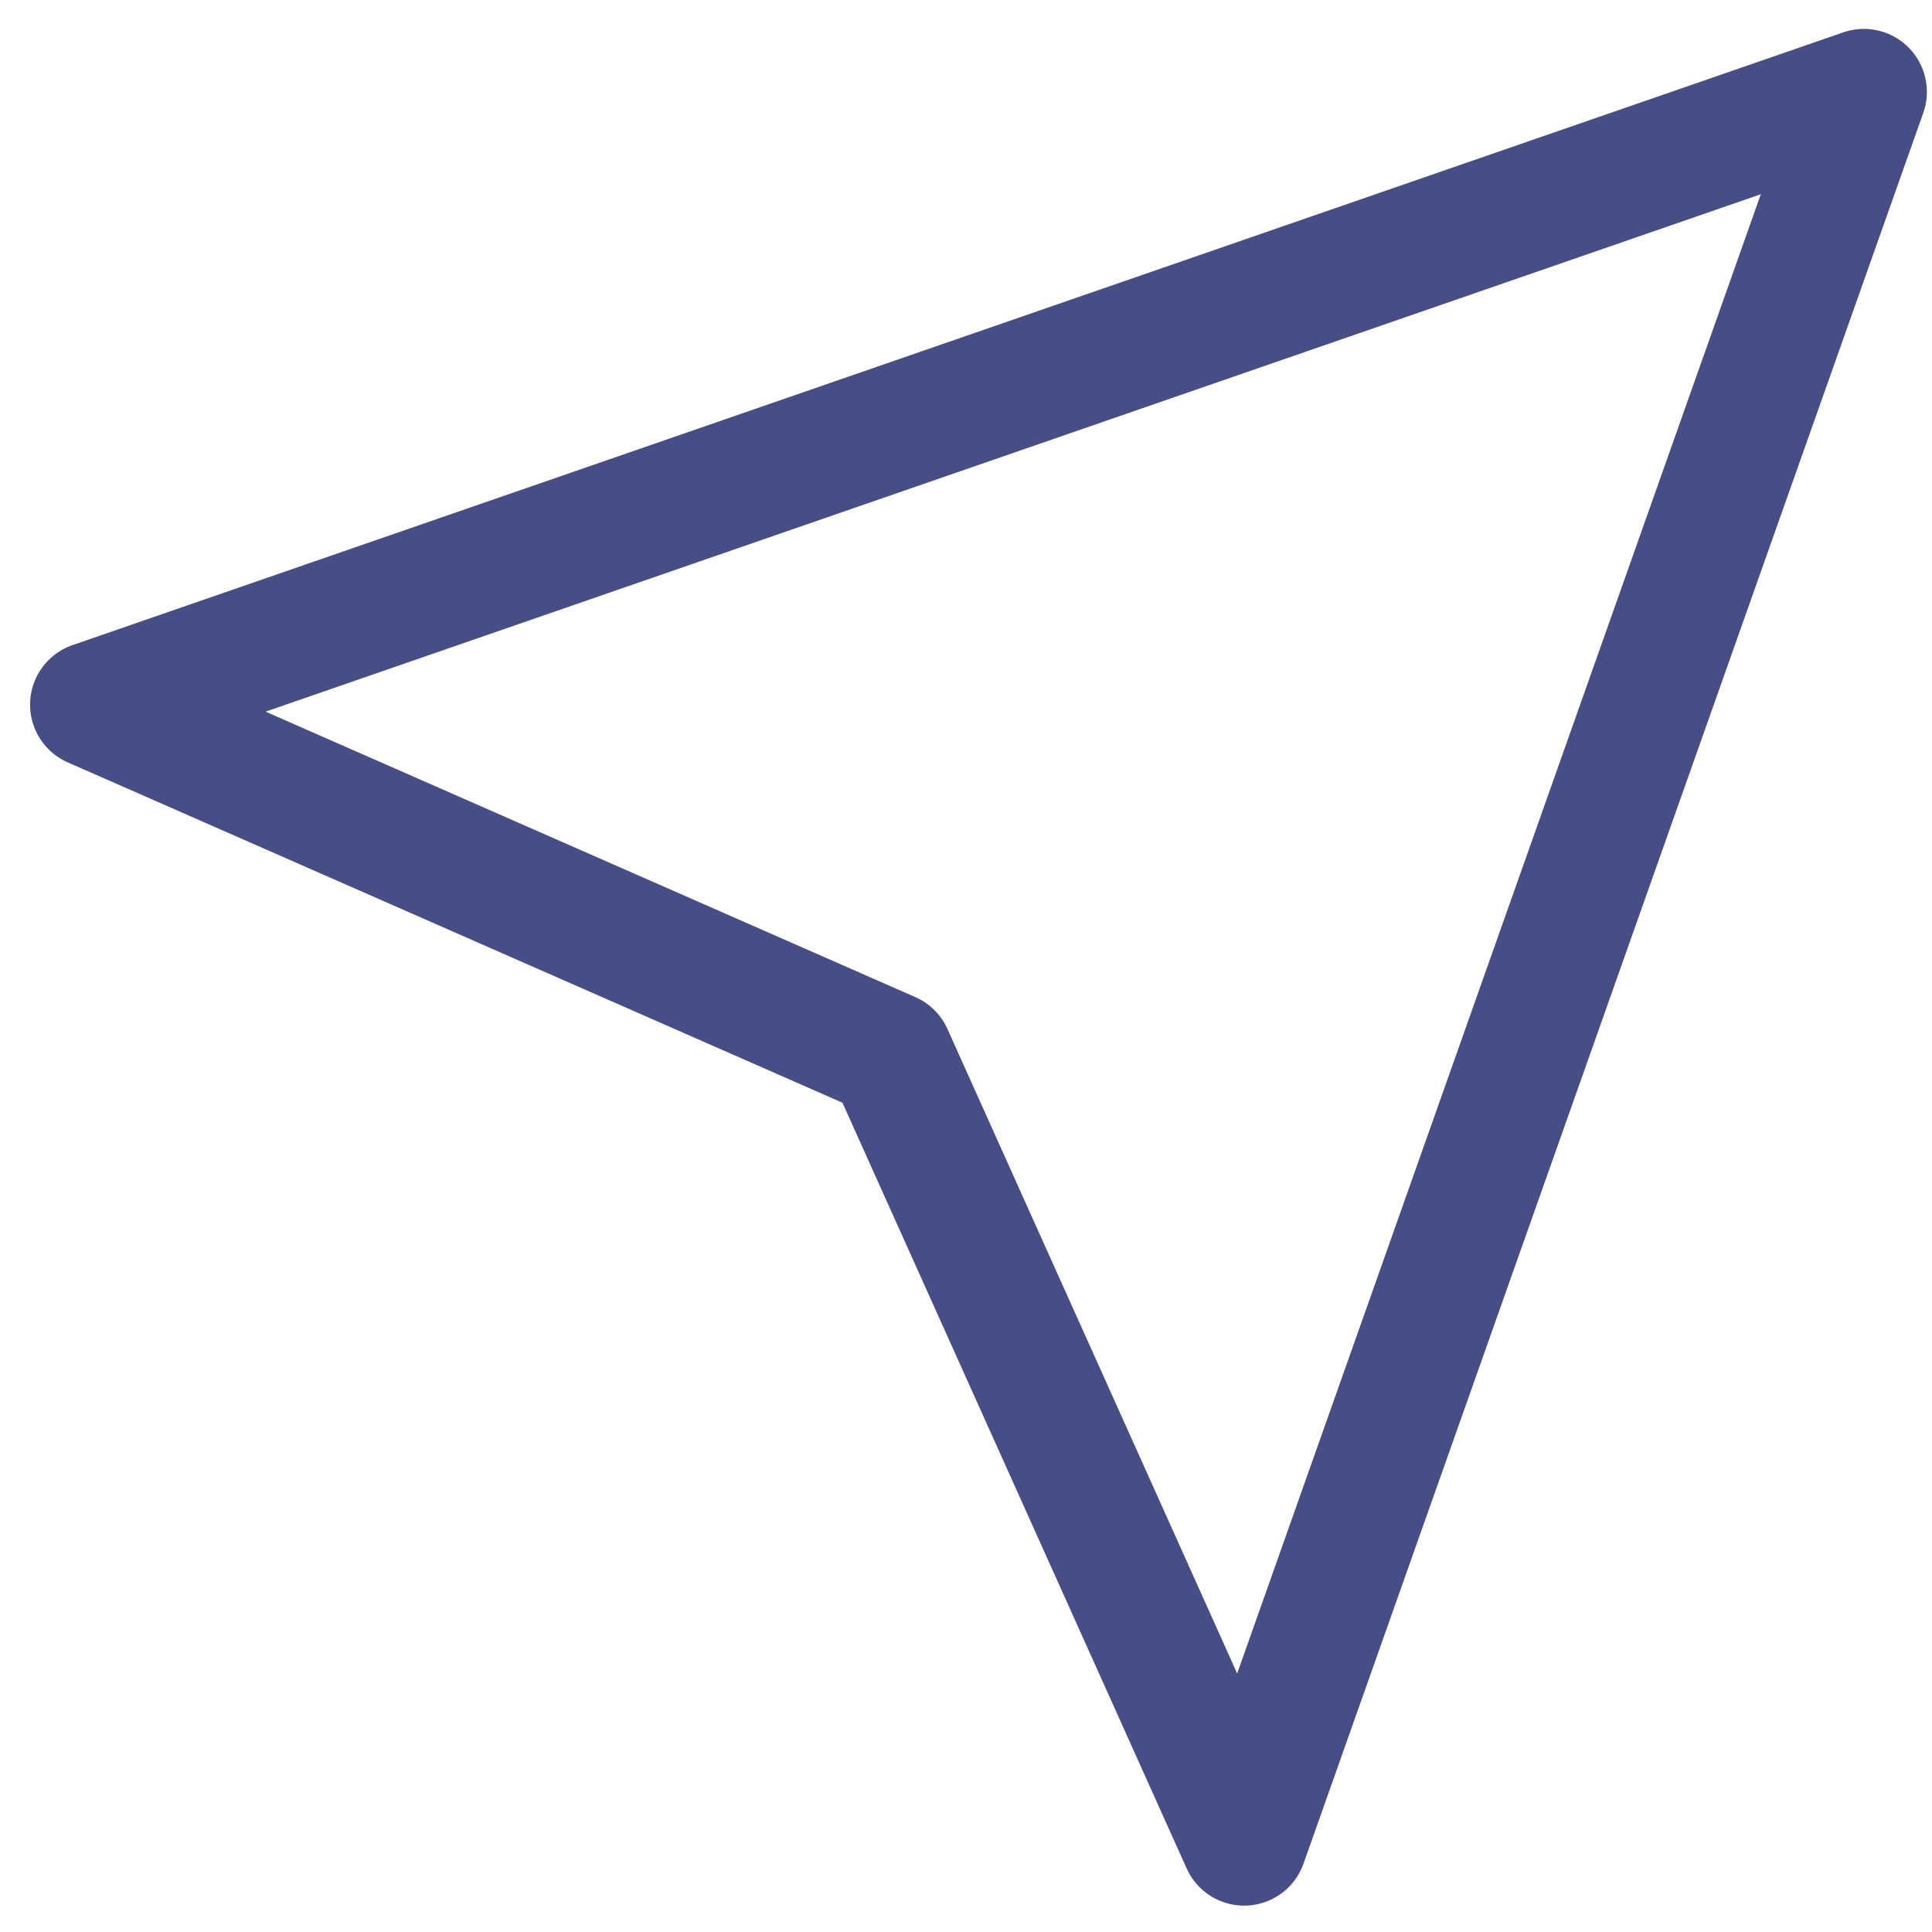
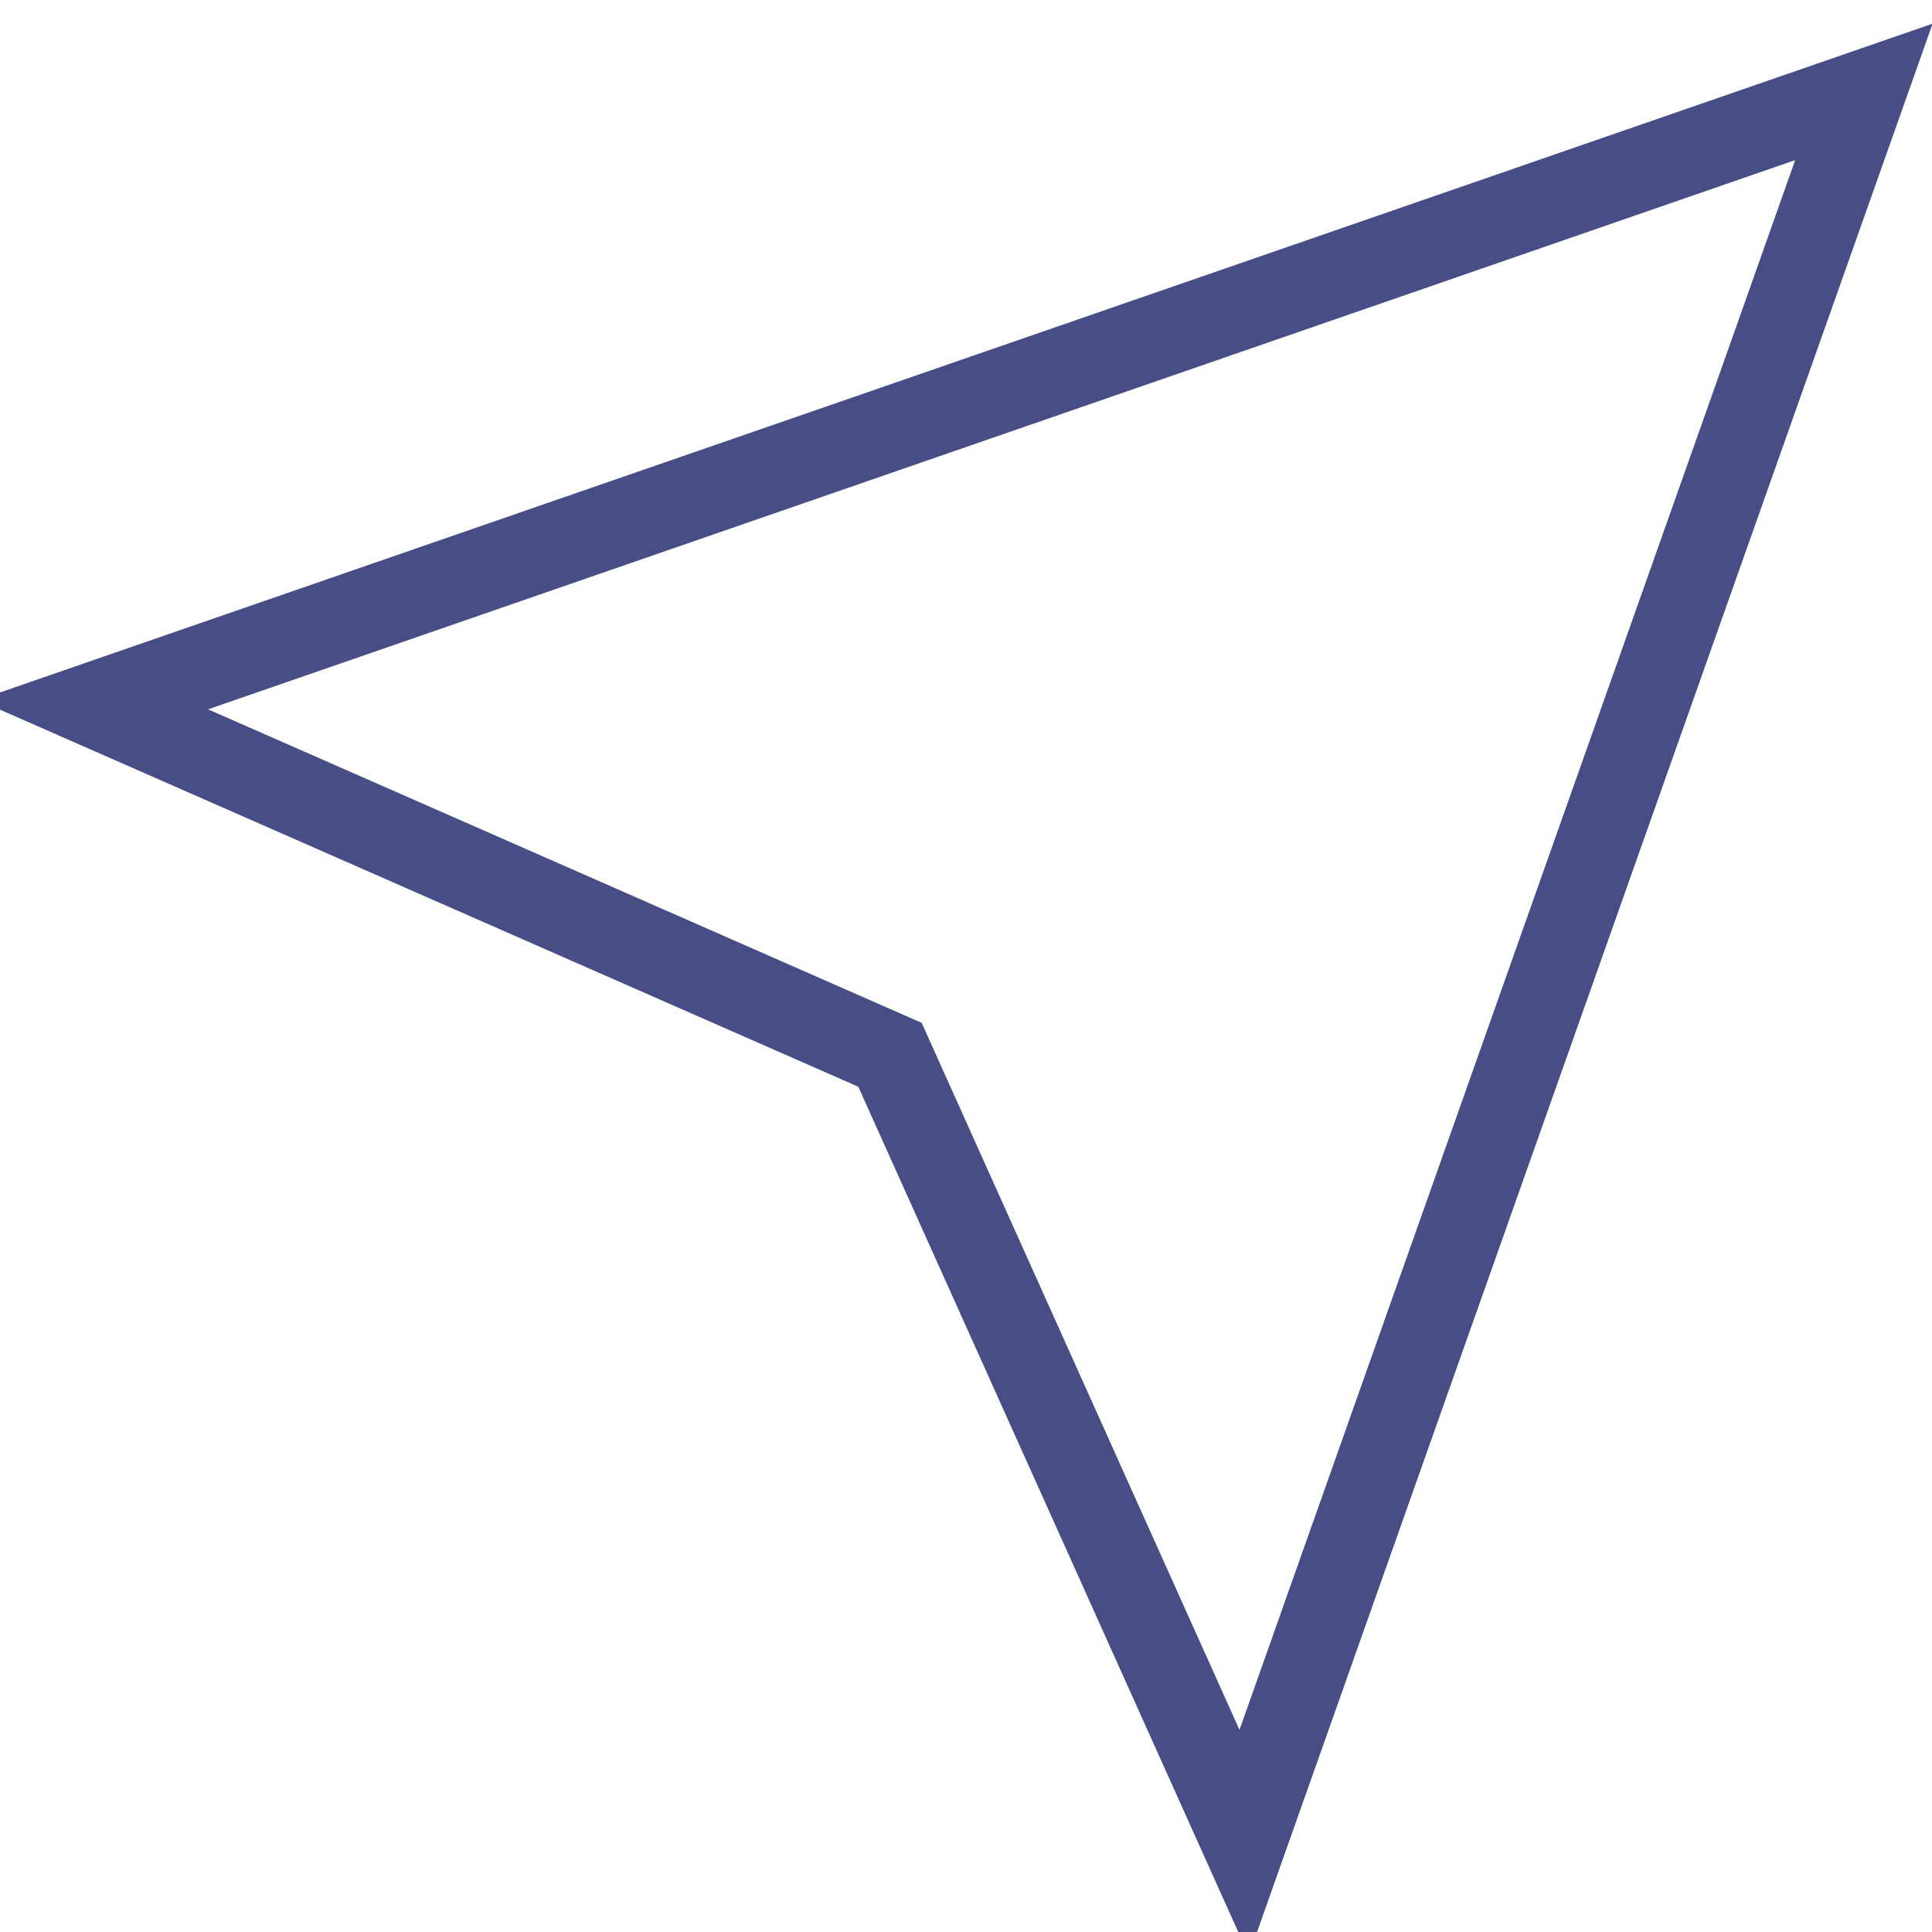
<svg xmlns="http://www.w3.org/2000/svg" width="23" height="23" viewBox="0 0 23 23" fill="none">
-   <path d="M22.189 1.094L14.811 21.936L10.595 12.557L1.108 8.389L22.189 1.094Z" stroke="#474D85" stroke-width="1.5" stroke-linecap="round" stroke-linejoin="round" />
+   <path d="M22.189 1.094L14.811 21.936L10.595 12.557L1.108 8.389L22.189 1.094Z" stroke="#474D85" strokeWidth="1.5" strokeLinecap="round" strokeLinejoin="round" />
</svg>
